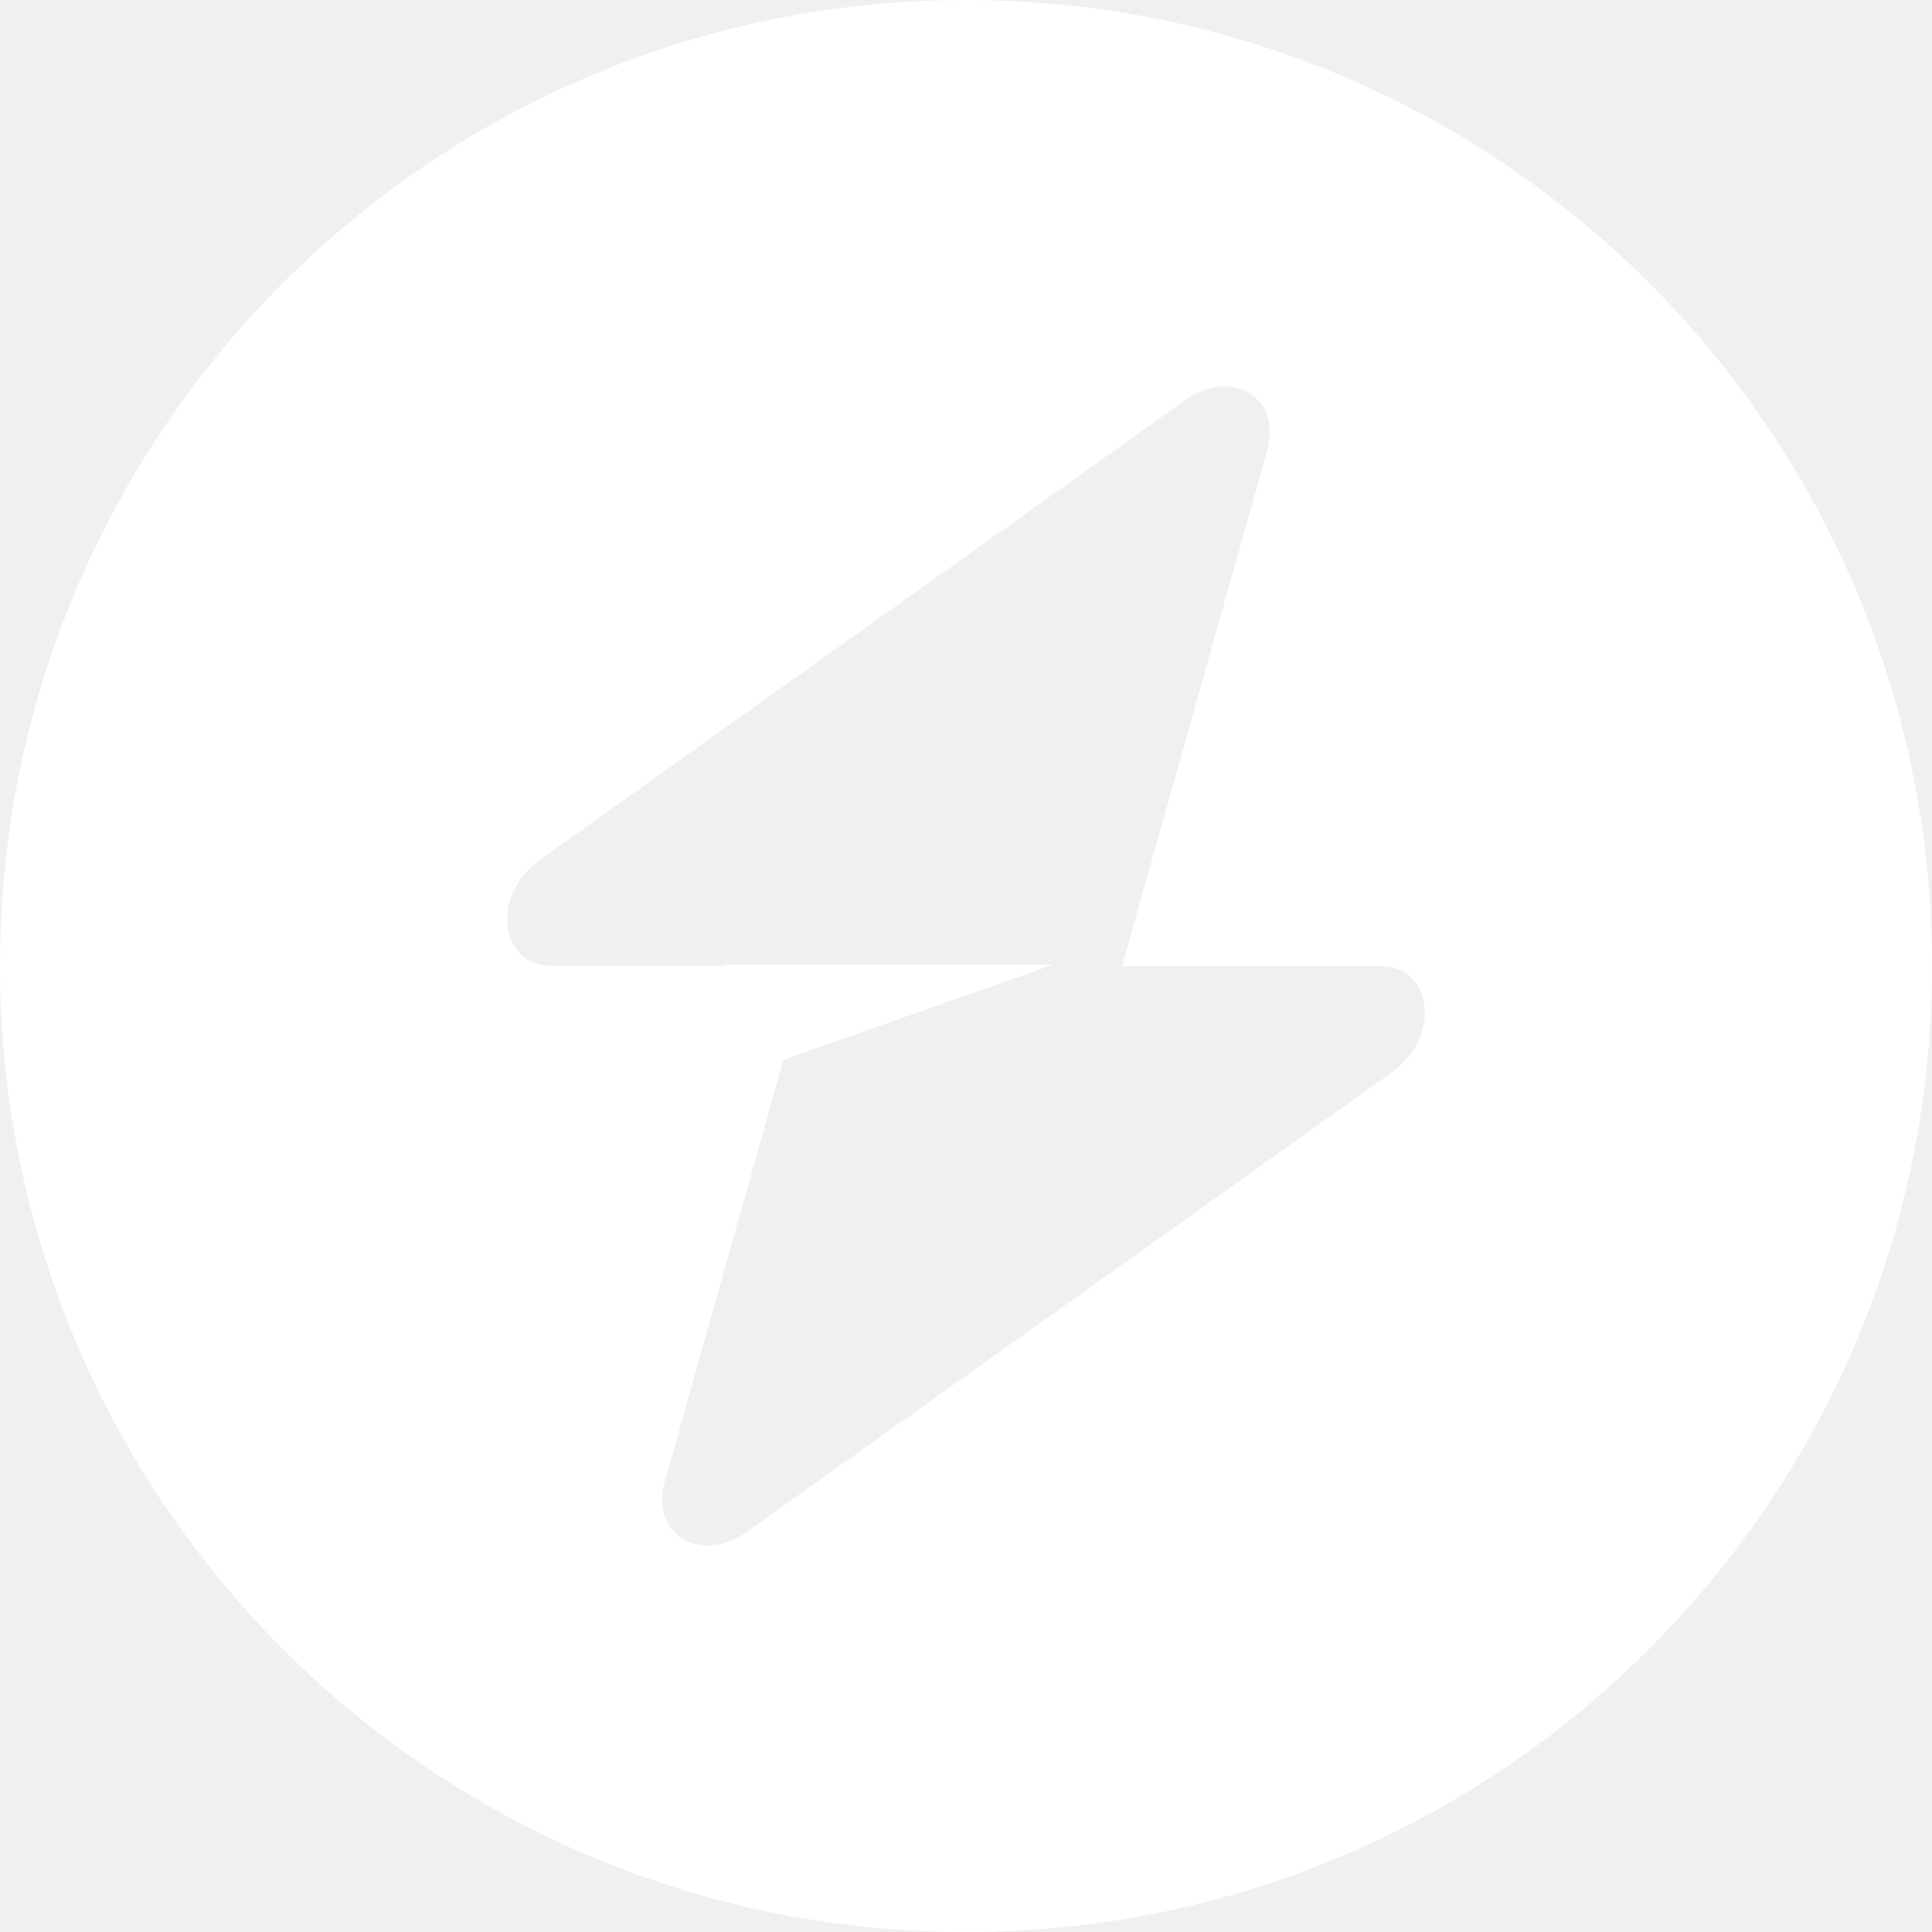
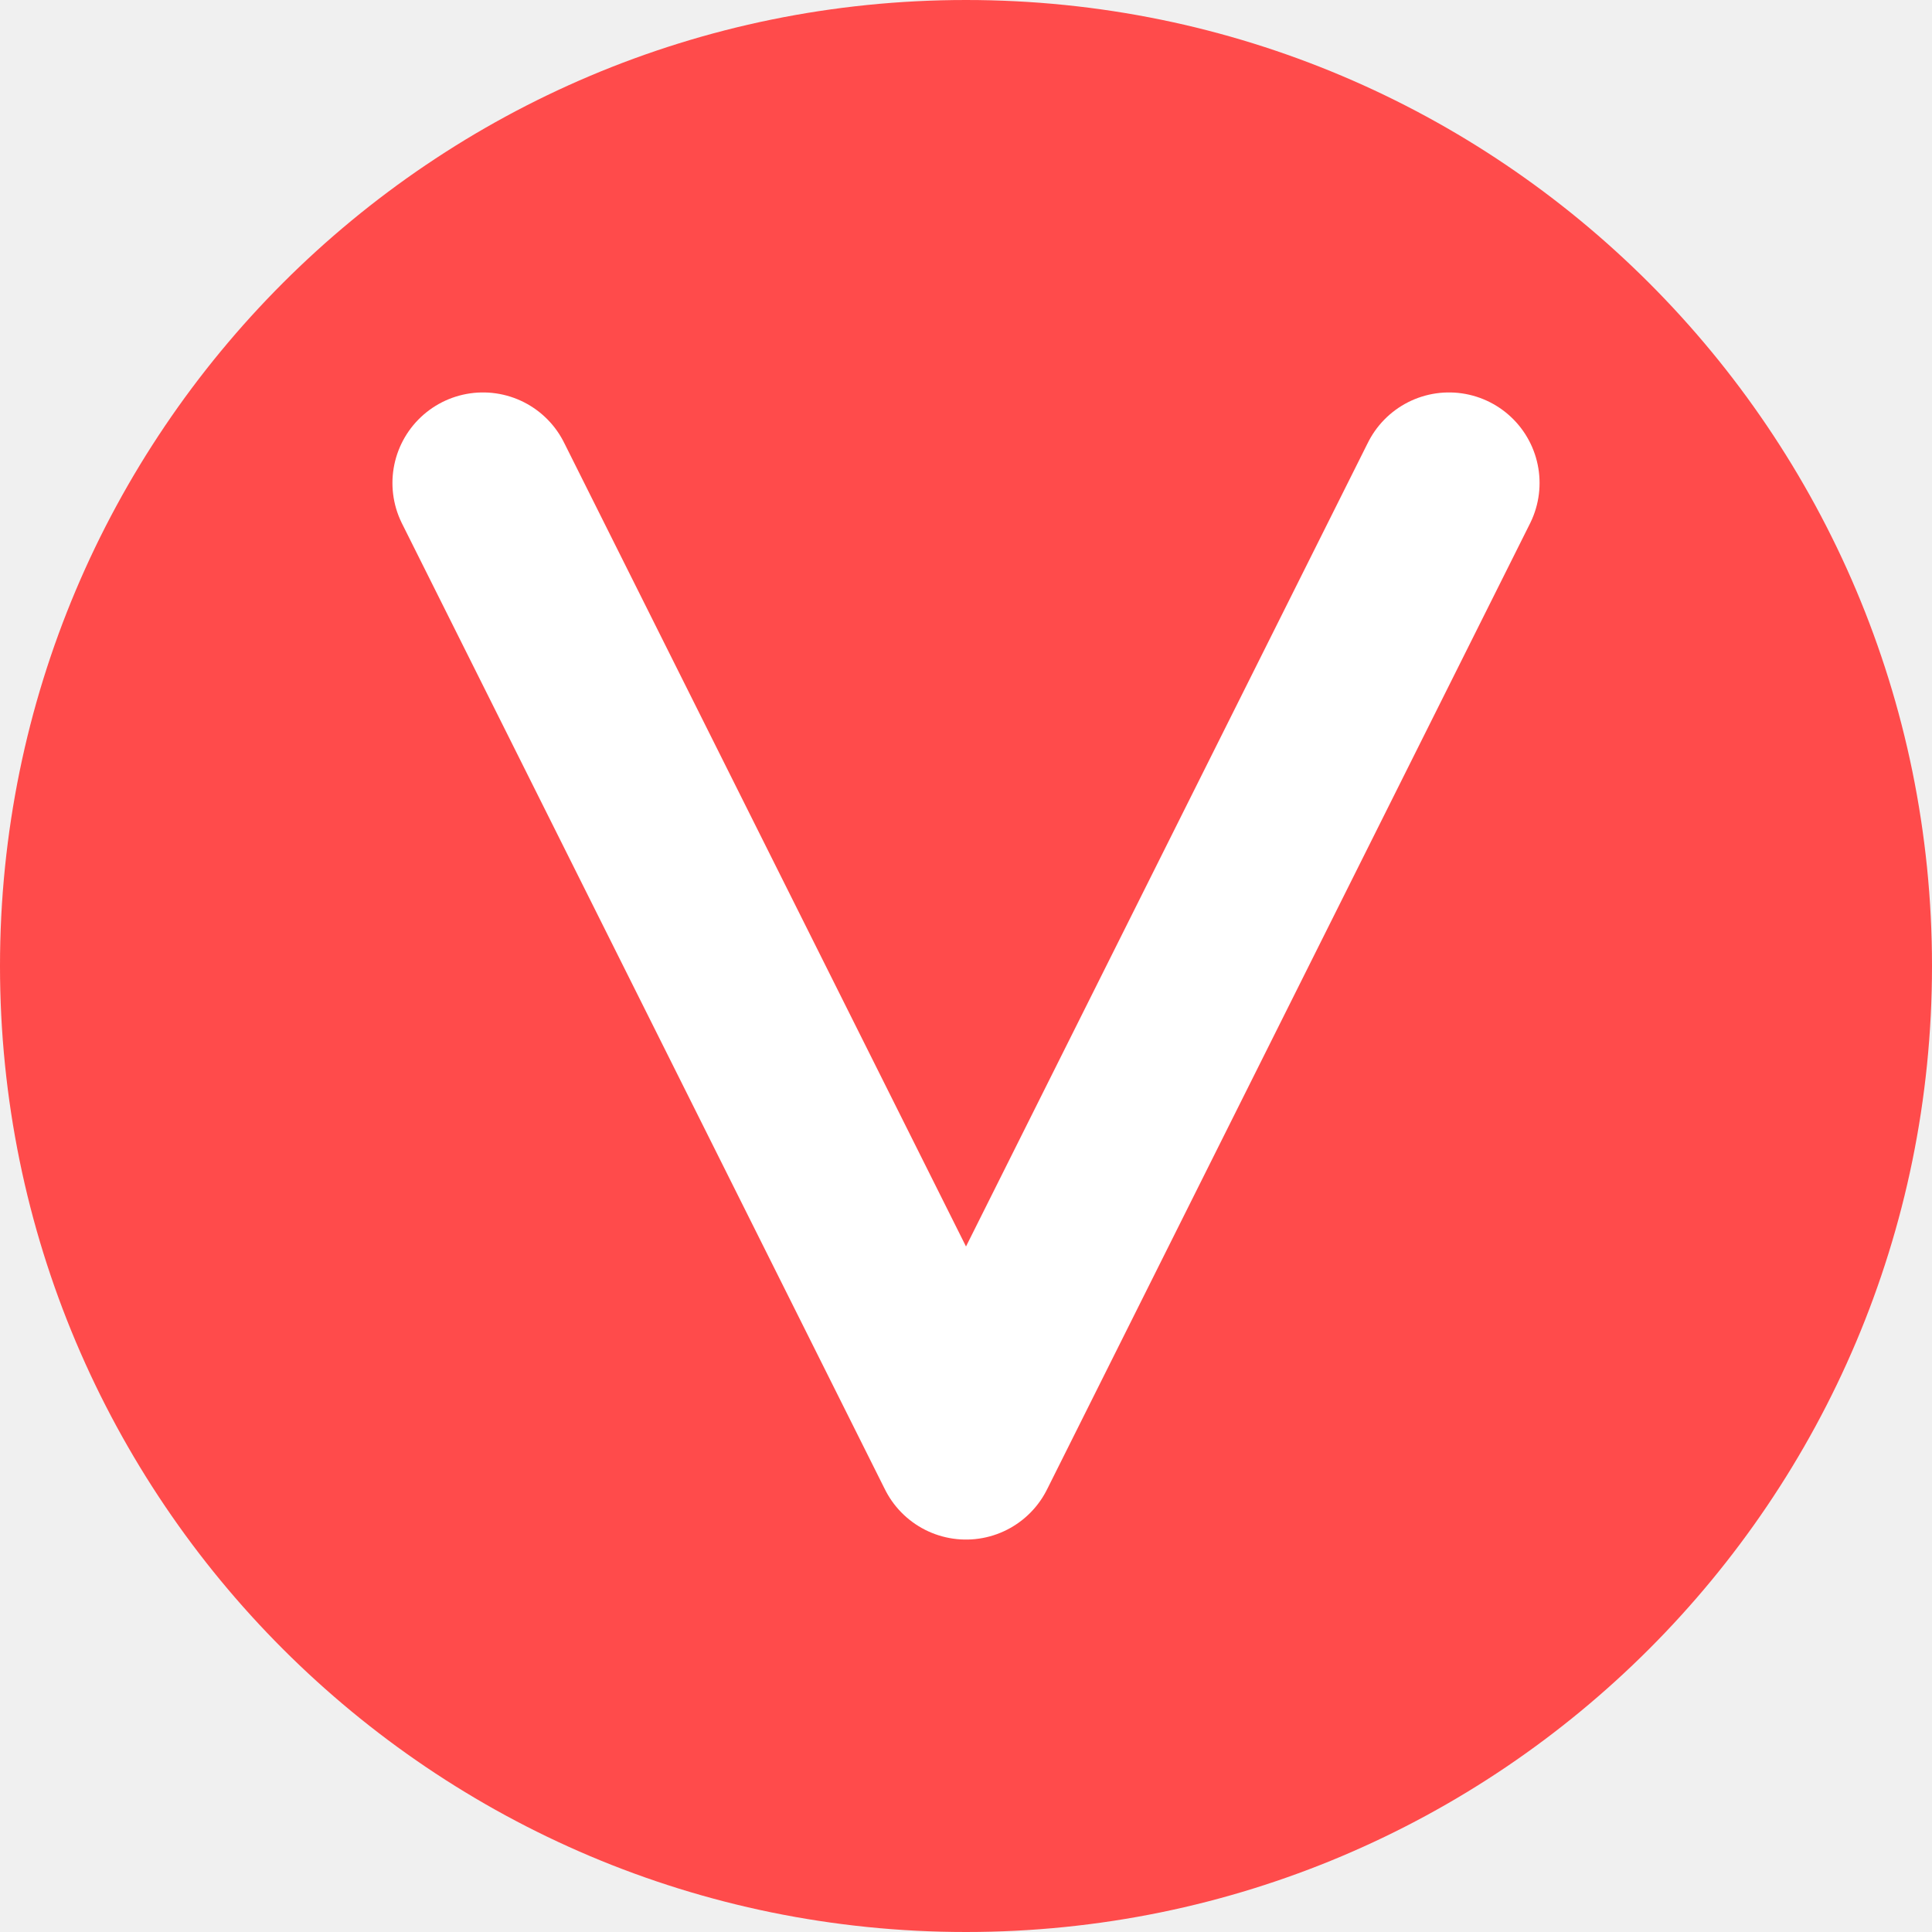
- <svg xmlns="http://www.w3.org/2000/svg" width="34" height="34" viewBox="0 0 34 34" fill="none">
-   <path fill-rule="evenodd" clip-rule="evenodd" d="M17 34C26.389 34 34 26.389 34 17C34 7.611 26.389 0 17 0C7.611 0 0 7.611 0 17C0 26.389 7.611 34 17 34ZM22.303 7.919C22.562 7.002 21.672 6.46 20.859 7.039L9.514 15.121C8.633 15.749 8.771 17 9.722 17H12.71V16.977H18.532L13.788 18.651L11.697 26.081C11.438 26.998 12.328 27.54 13.141 26.961L24.486 18.879C25.367 18.251 25.229 17 24.278 17H19.747L22.303 7.919Z" fill="white" />
+ <svg xmlns="http://www.w3.org/2000/svg" width="32" height="32" viewBox="0 0 32 32" fill="none">
+   <circle cx="16" cy="16" r="16" fill="#FF4B4B" />
+   <path d="M8 8L16 24L24 8" stroke="white" stroke-width="3" stroke-linecap="round" stroke-linejoin="round" />
</svg>
